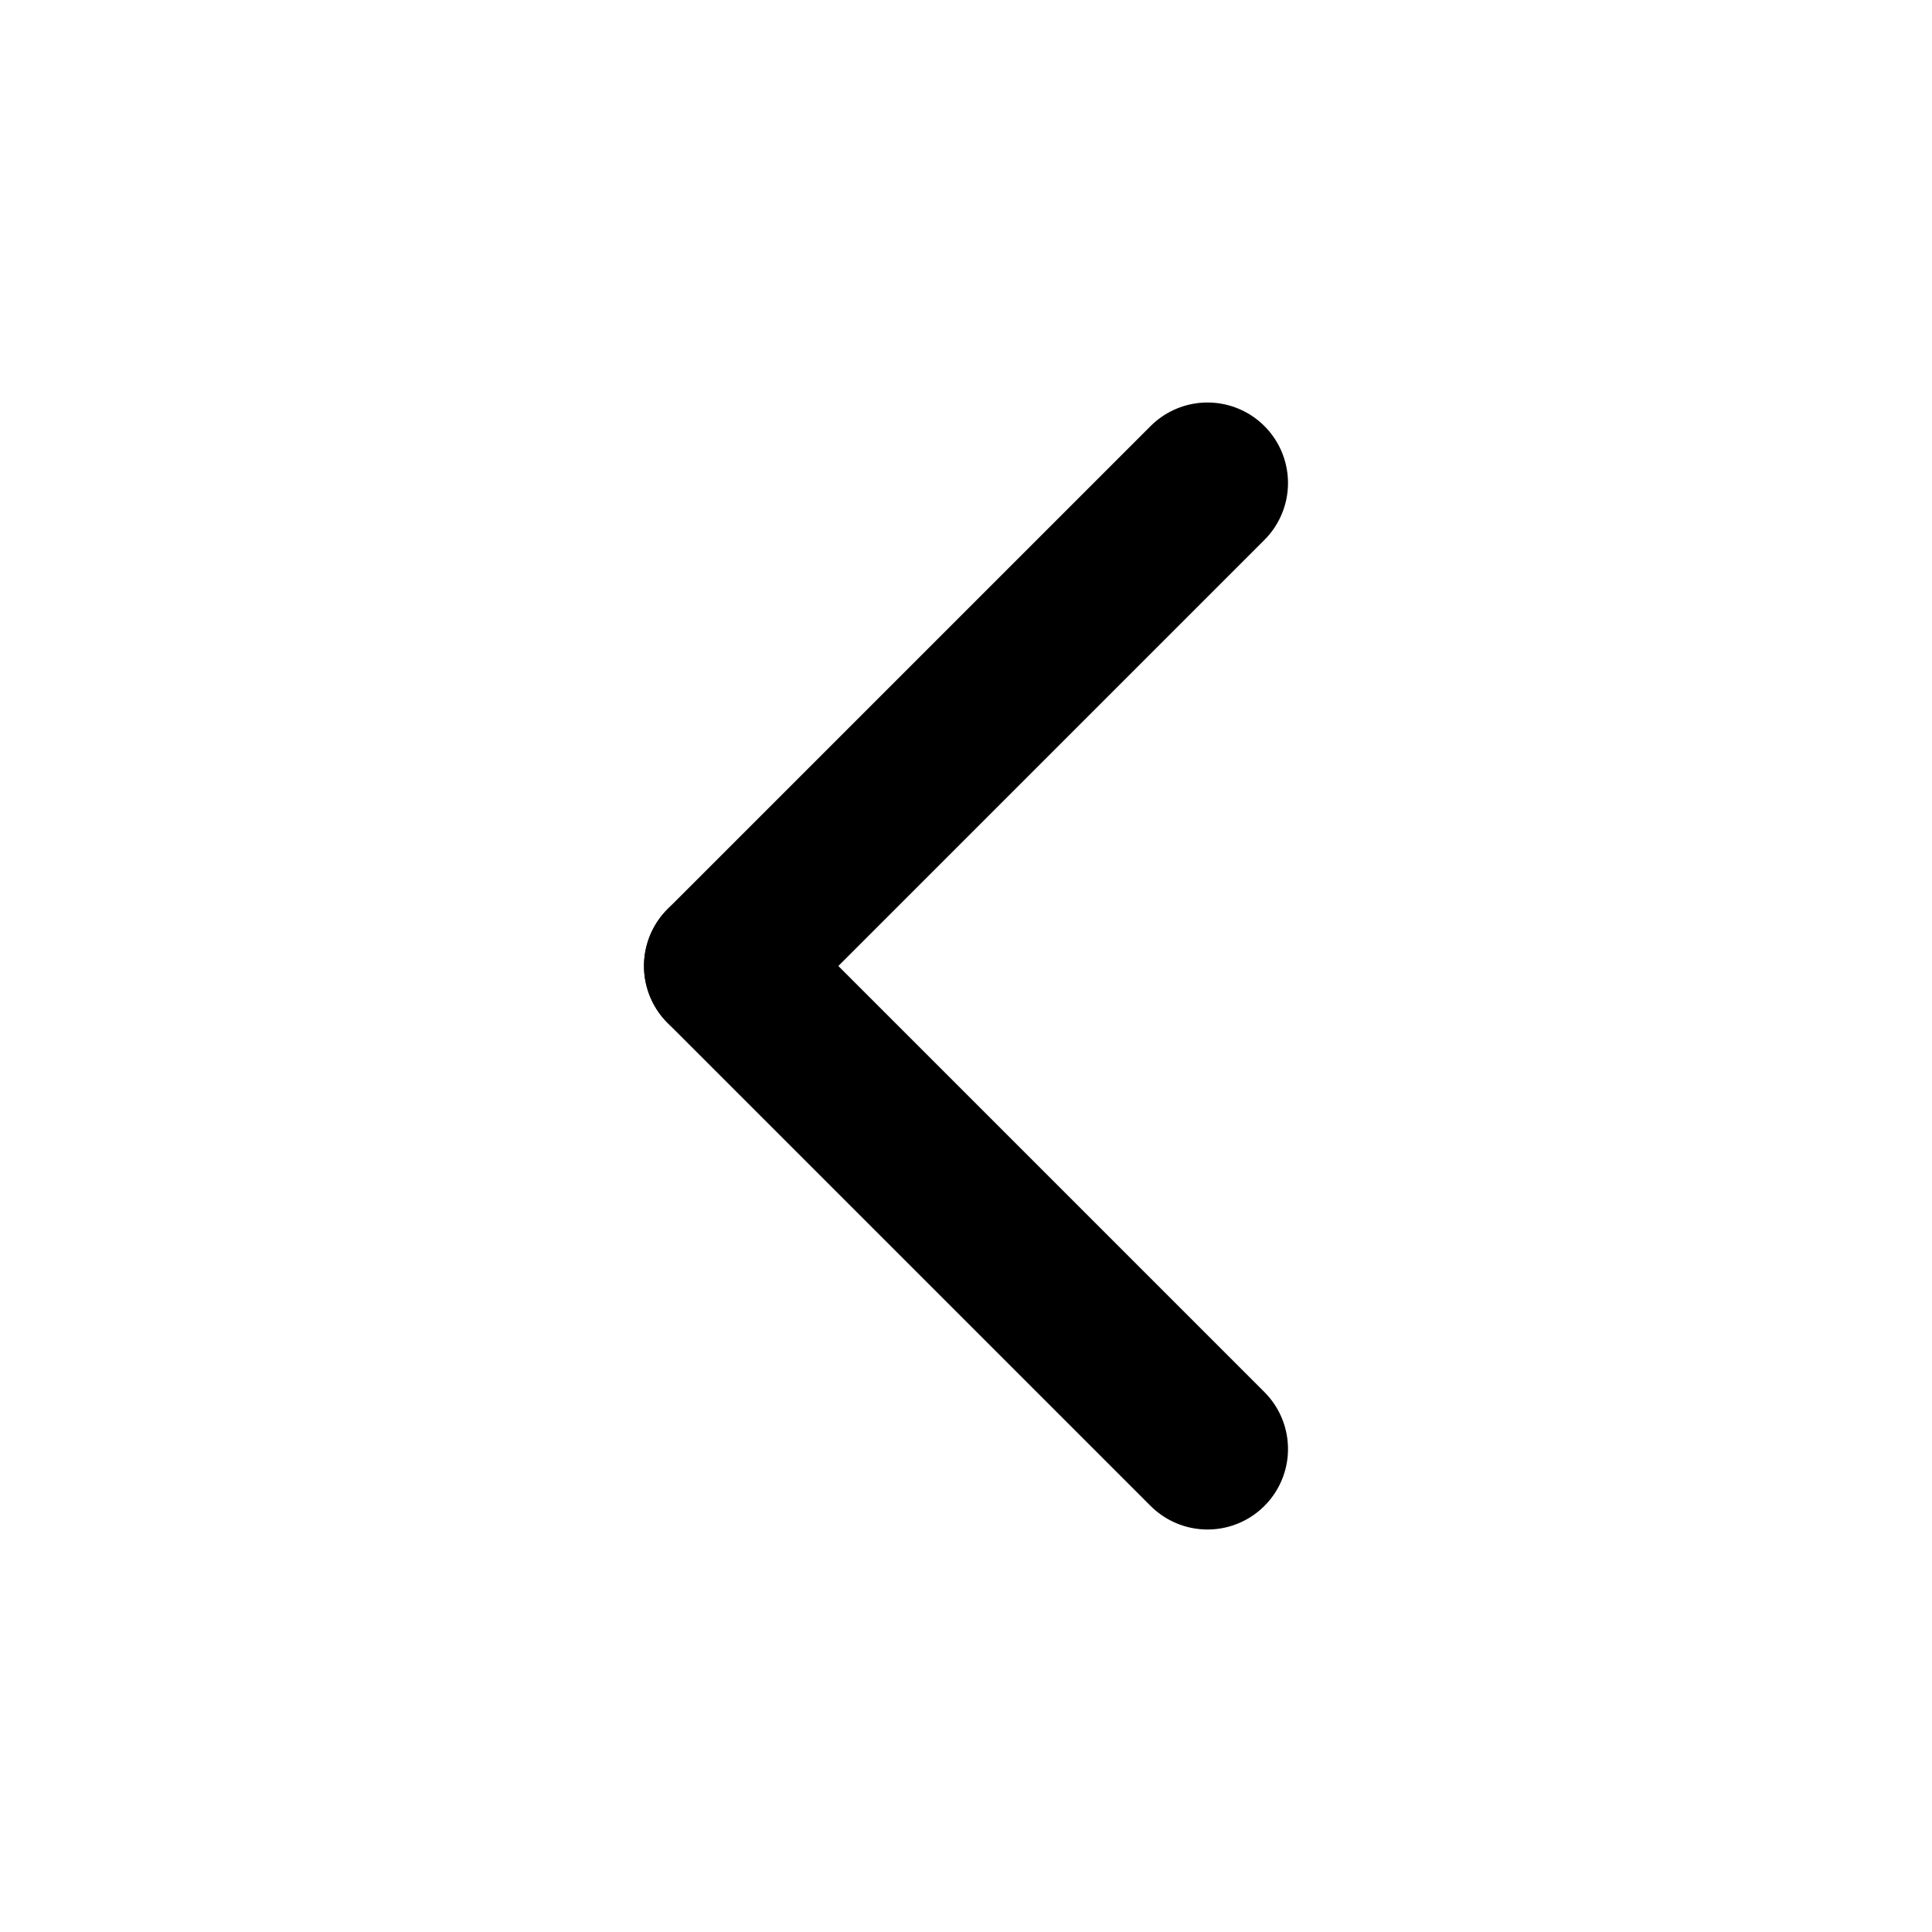
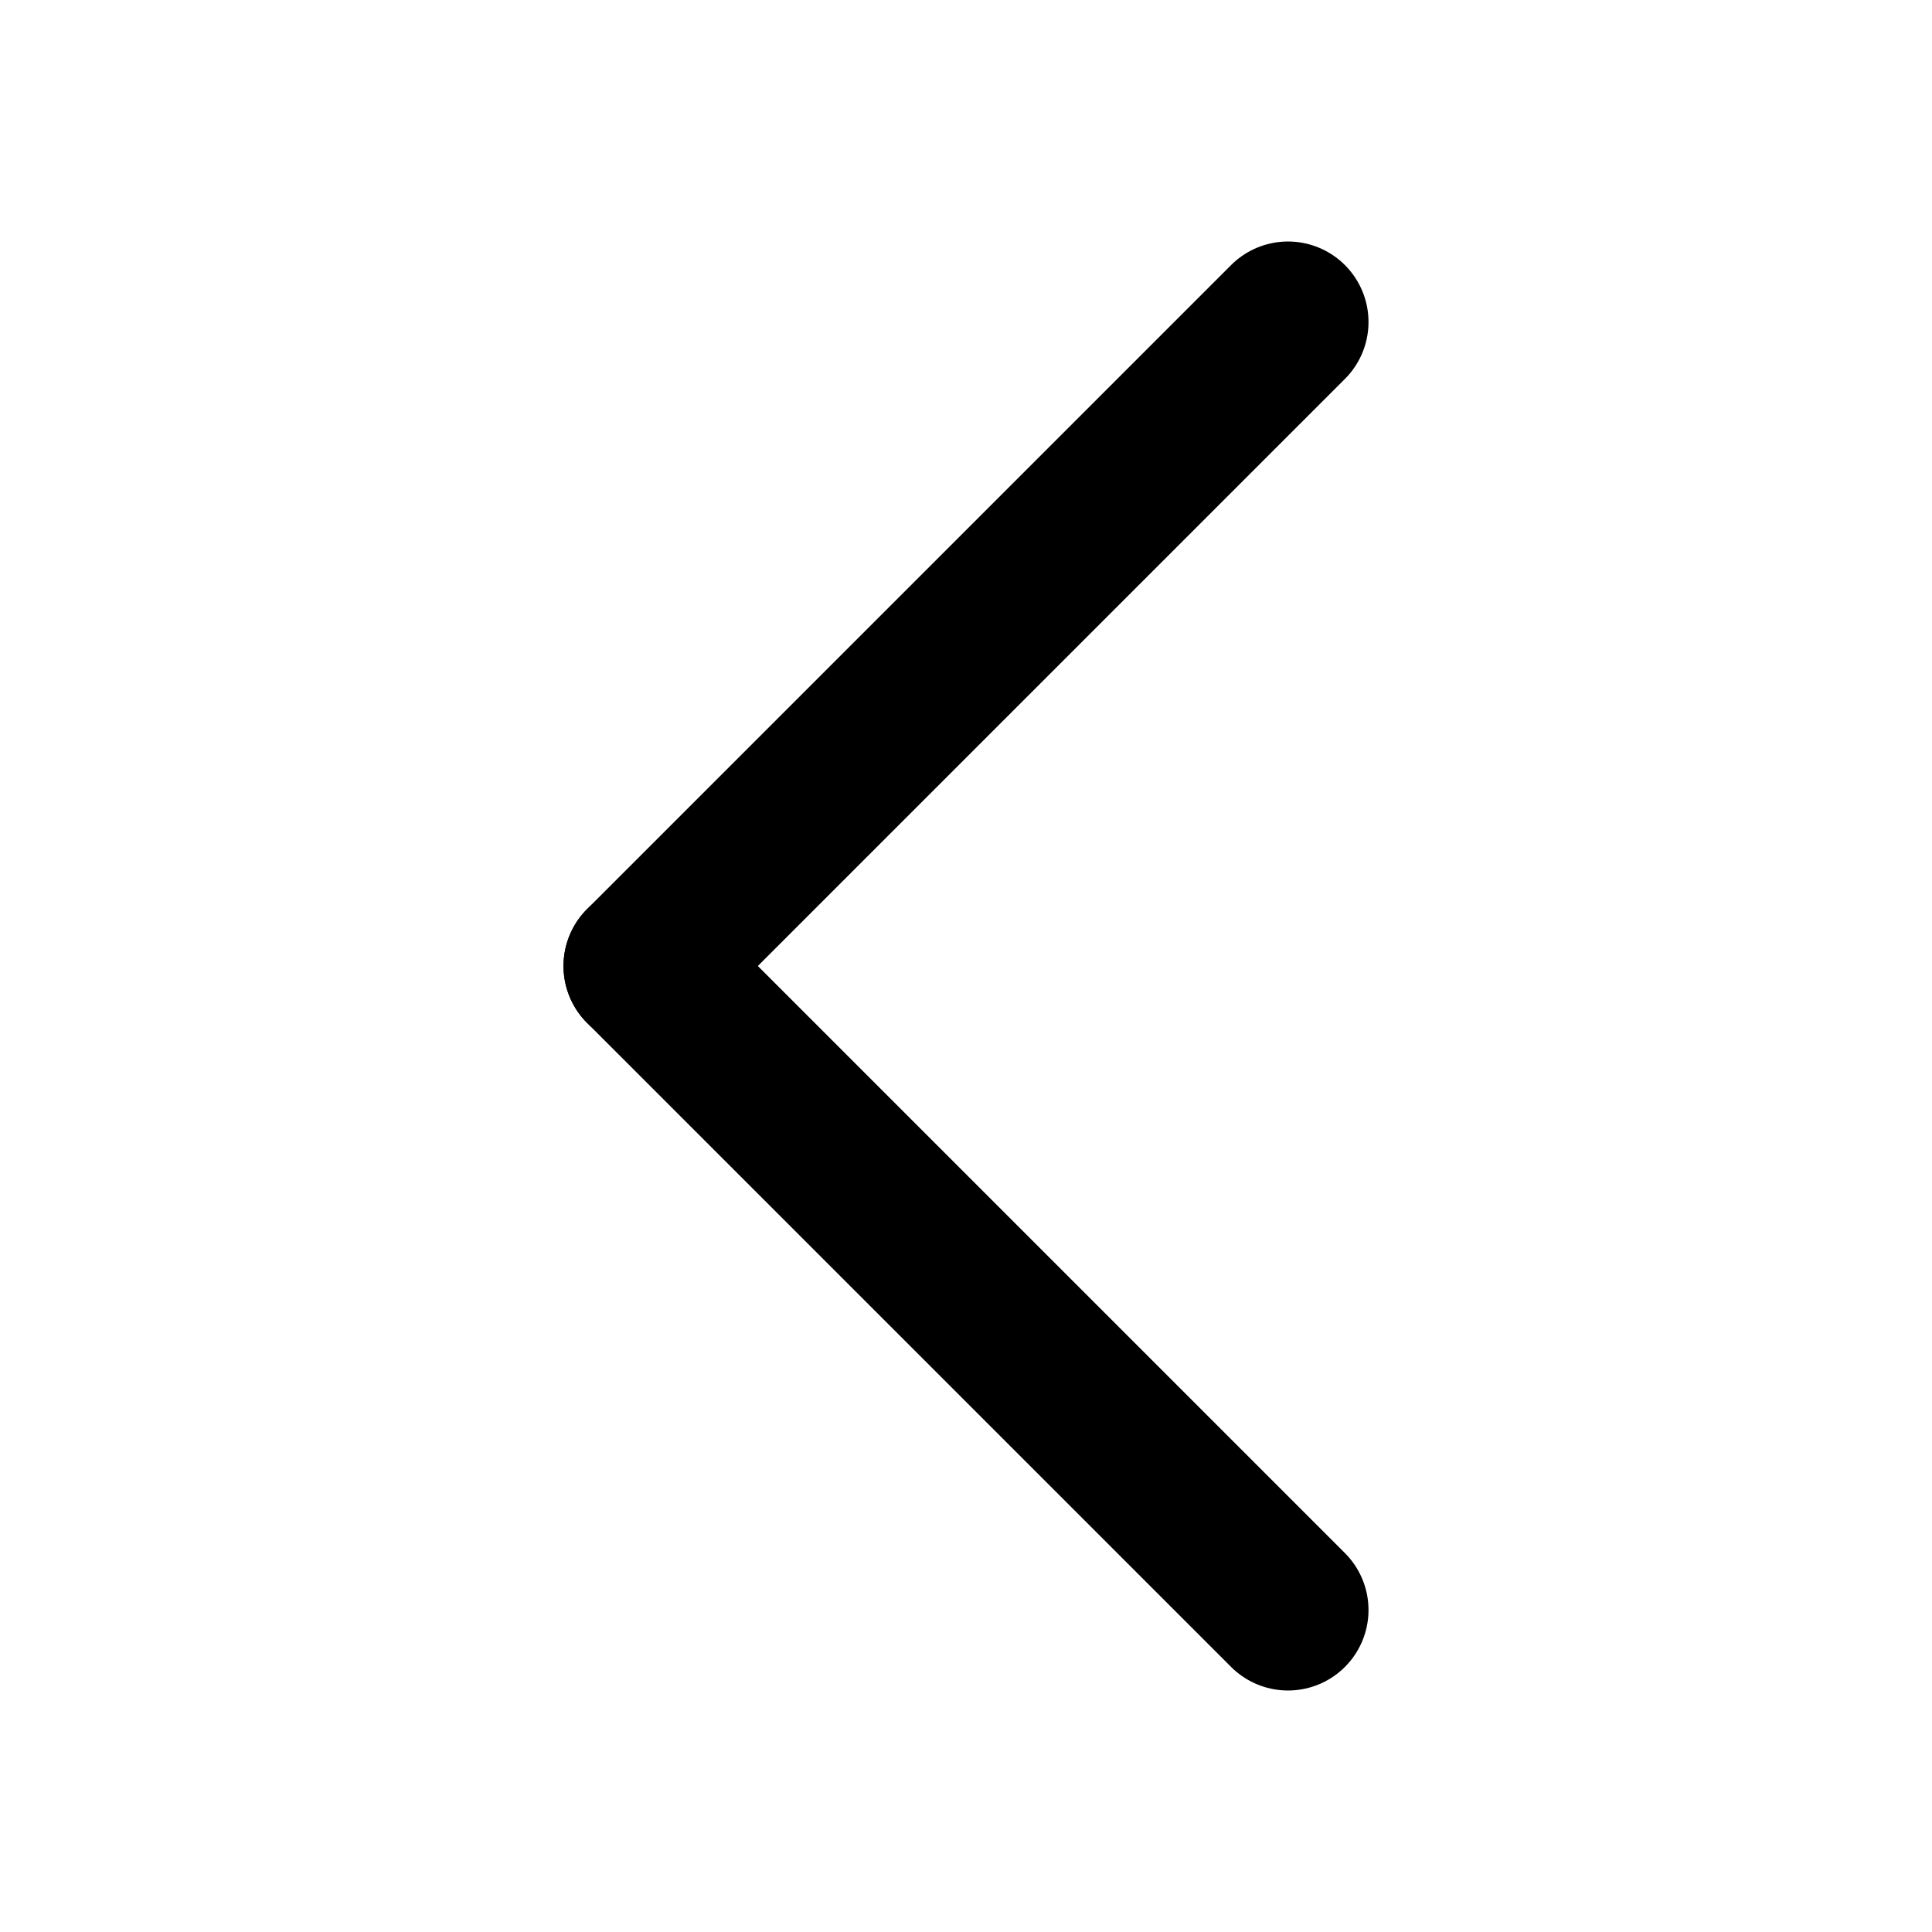
<svg xmlns="http://www.w3.org/2000/svg" width="24" height="24" viewBox="0 0 24 24" fill="none">
-   <path d="M9 12L15 18" stroke="black" stroke-width="2" stroke-linecap="round" />
-   <path d="M9 12L15 6" stroke="black" stroke-width="2" stroke-linecap="round" />
+   <path d="M8 12L16 20" stroke="black" stroke-width="2" stroke-linecap="round" />
+   <path d="M8 12L16 4" stroke="black" stroke-width="2" stroke-linecap="round" />
</svg>
